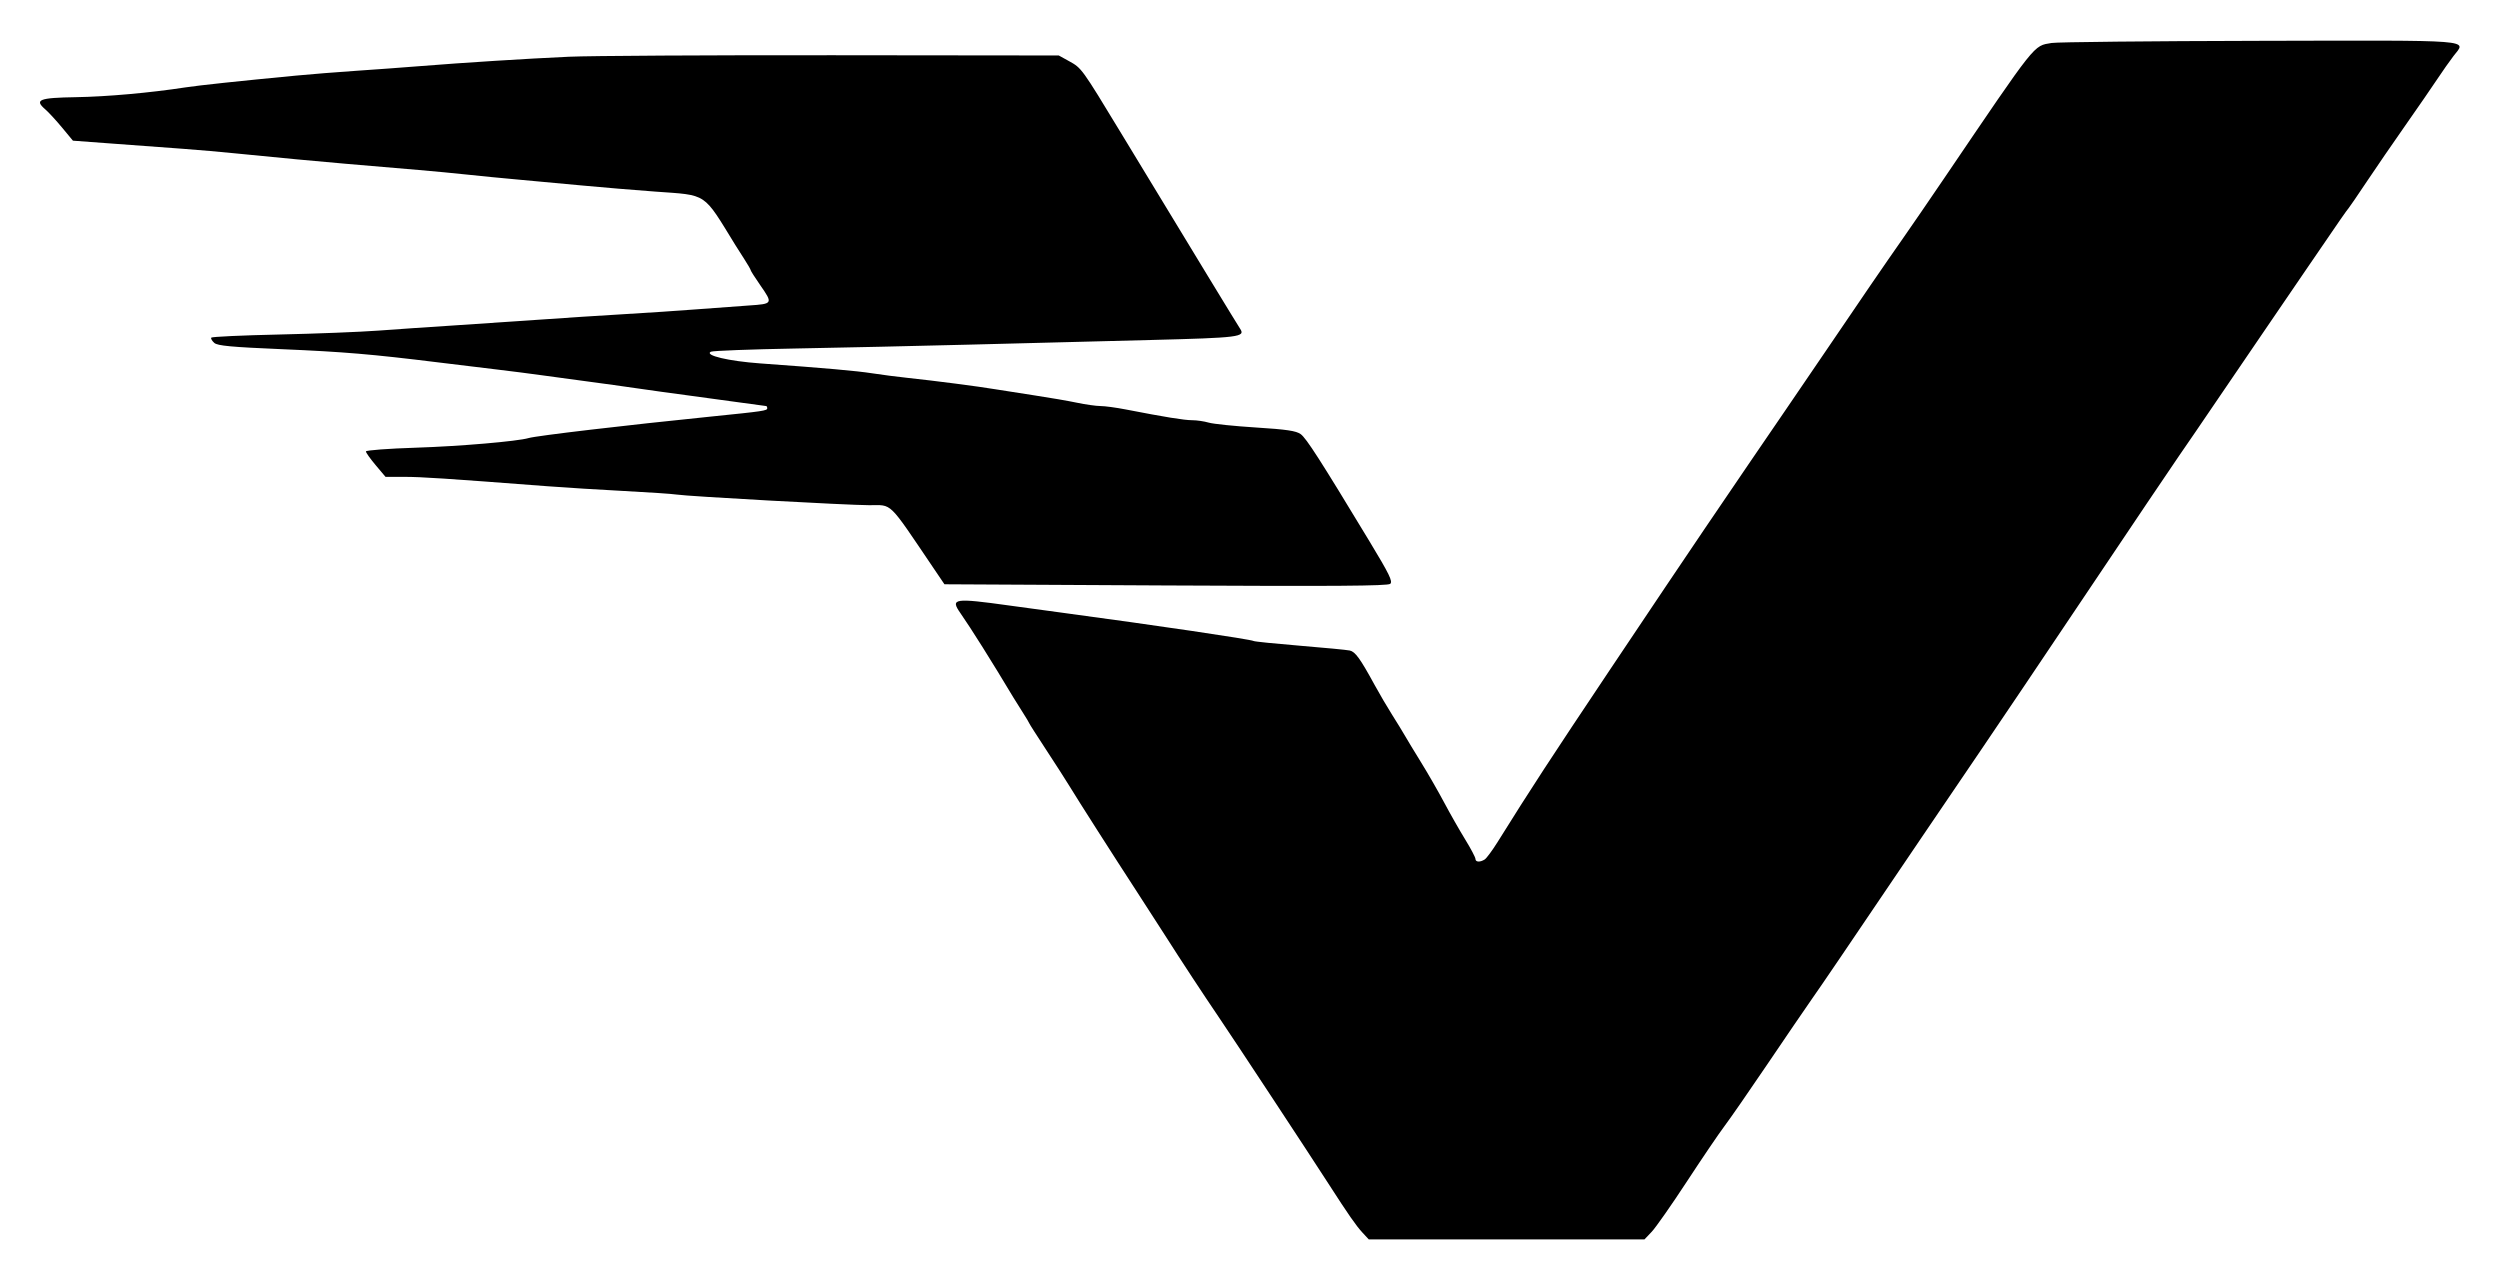
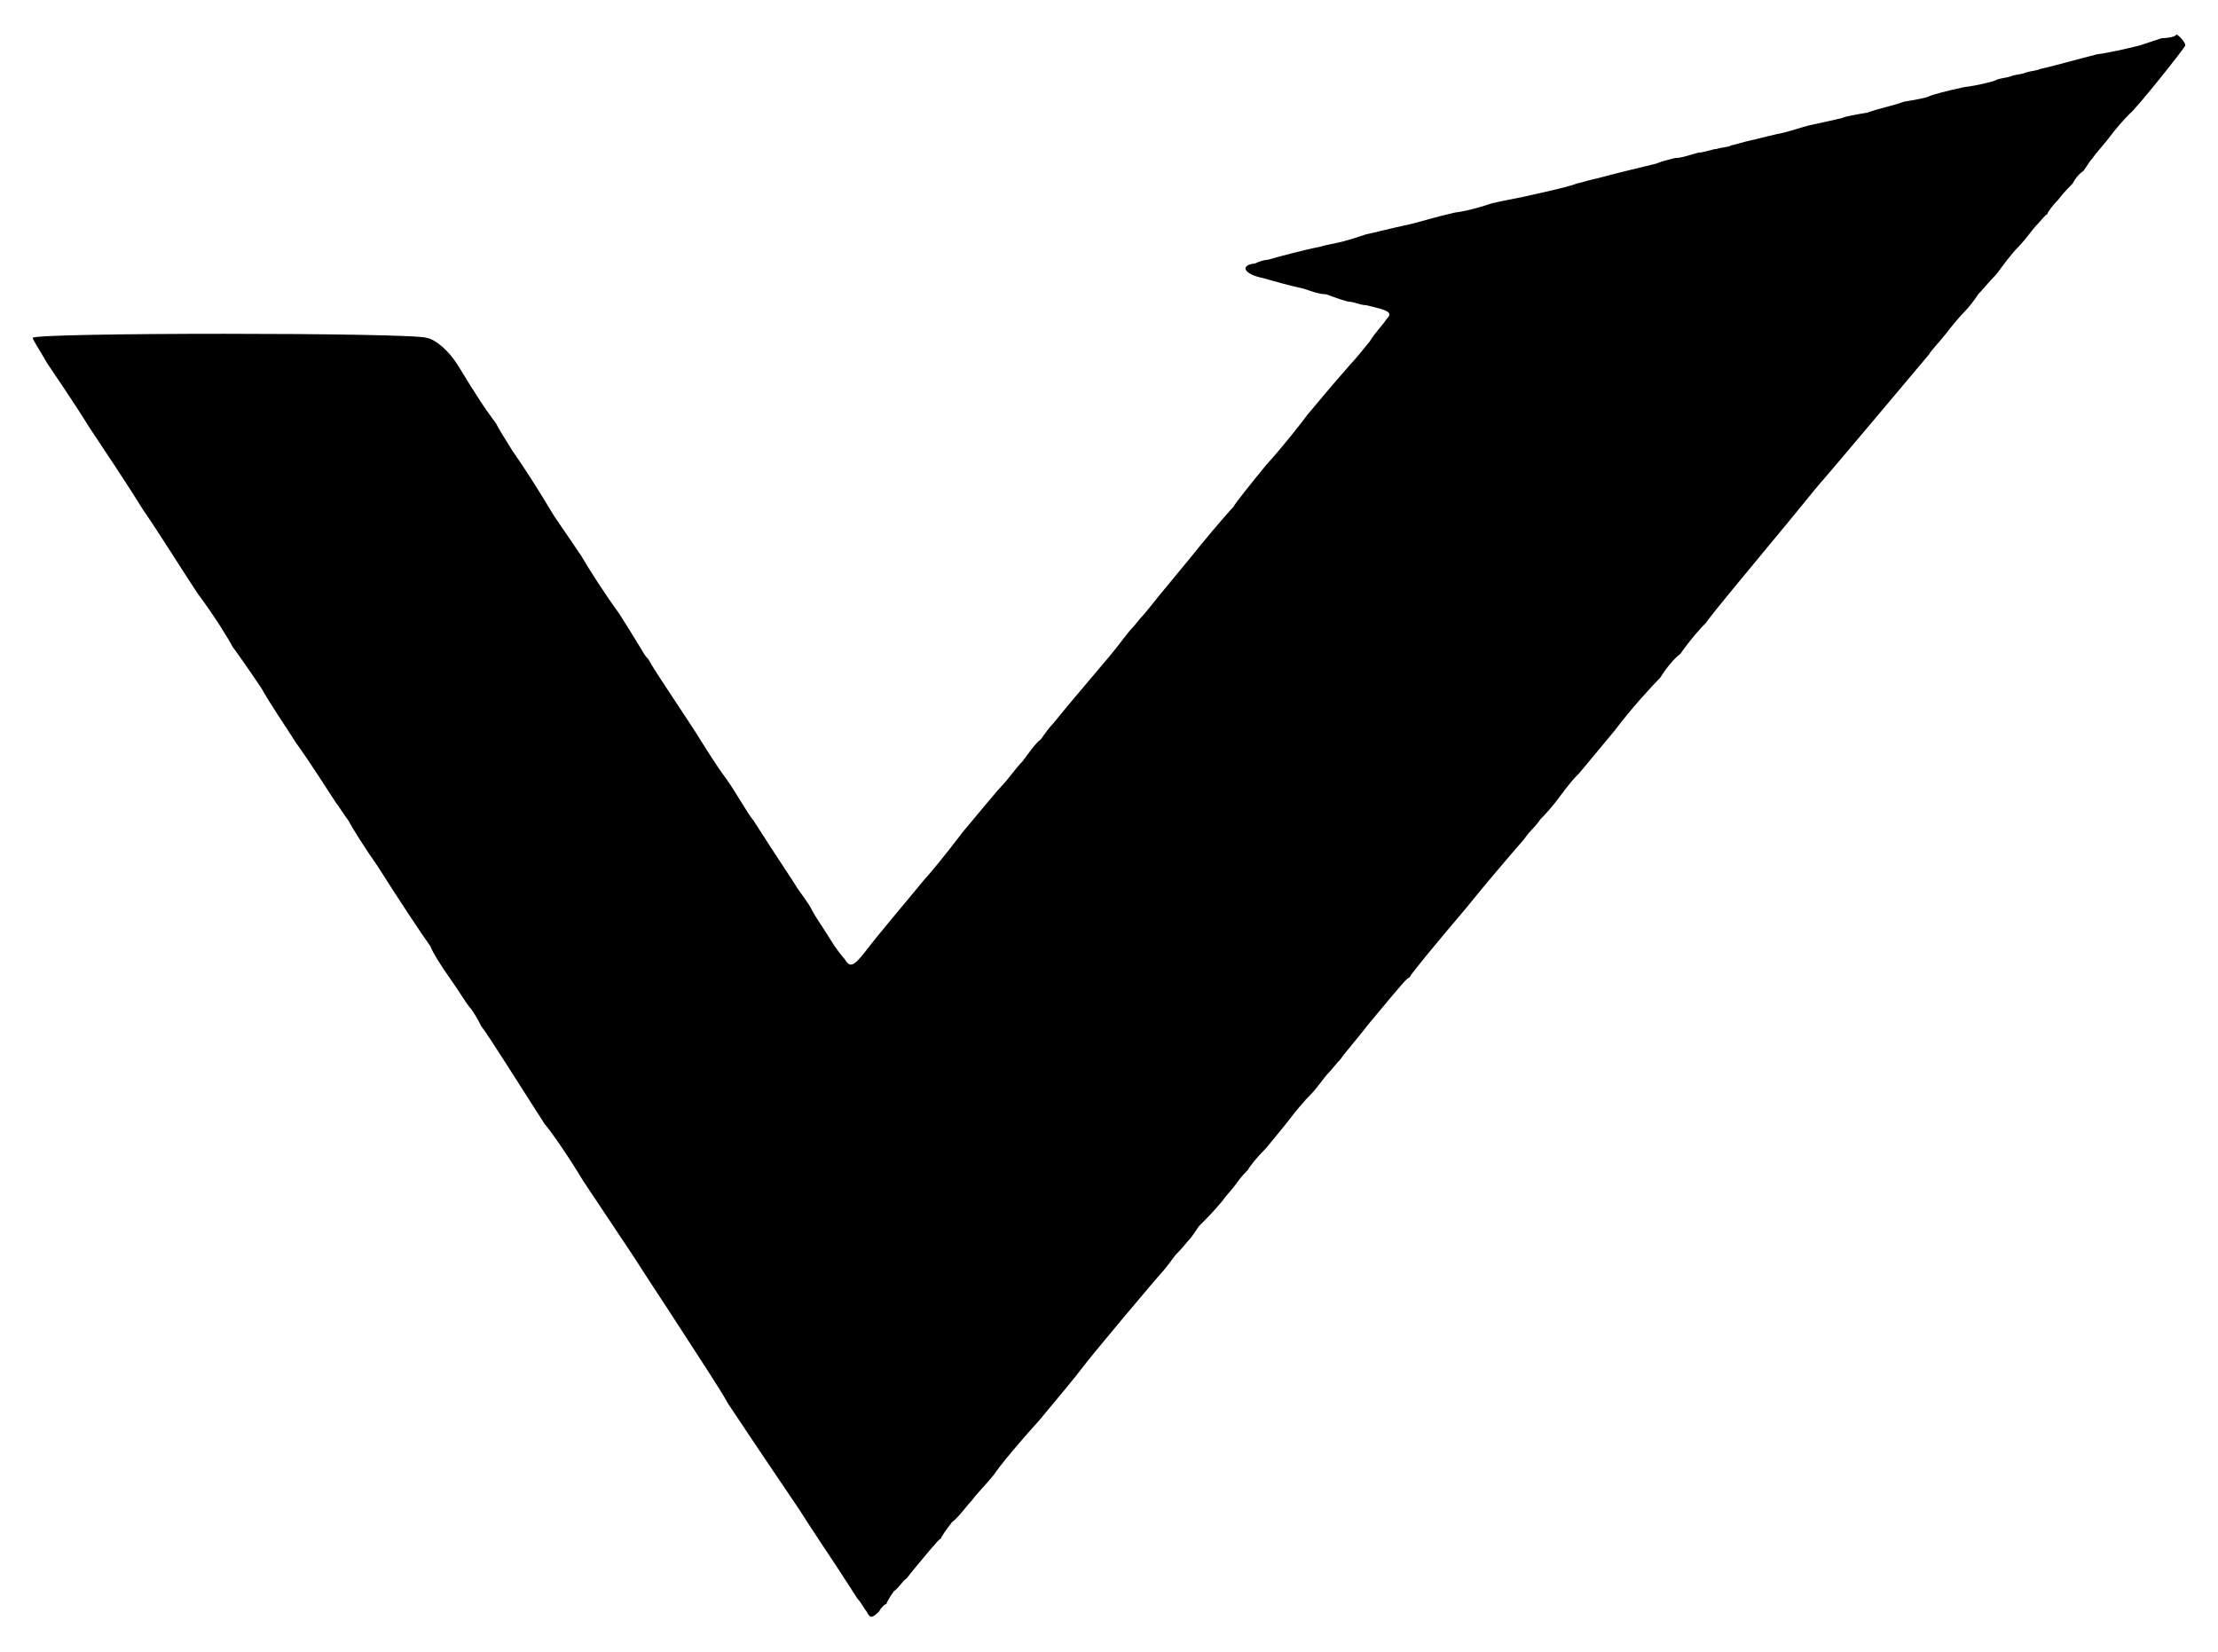
- <svg xmlns="http://www.w3.org/2000/svg" viewBox="0 0 1059 543" fill="#000000" role="img">
-   <path fill-rule="evenodd" d="M 869.026 18.208 C 861.267 19.533, 863.037 17.302, 823.564 75.500 C 817.223 84.850, 809.352 96.325, 806.074 101 C 798.656 111.578, 787.602 127.712, 773.530 148.500 C 767.573 157.300, 759.754 168.775, 756.154 174 C 752.555 179.225, 745.942 188.900, 741.460 195.500 C 736.977 202.100, 728.259 214.925, 722.087 224 C 715.914 233.075, 697.925 259.850, 682.110 283.500 C 656.350 322.023, 648.524 334.023, 634.413 356.632 C 632.164 360.234, 629.689 363.583, 628.913 364.075 C 626.927 365.332, 625 365.213, 625 363.834 C 625 363.193, 623.041 359.480, 620.648 355.584 C 618.254 351.688, 614.262 344.675, 611.778 340 C 609.293 335.325, 604.897 327.675, 602.008 323 C 599.120 318.325, 596.024 313.212, 595.128 311.639 C 594.233 310.065, 591.809 306.107, 589.743 302.844 C 587.676 299.580, 584.338 293.893, 582.323 290.205 C 576.167 278.932, 574.092 276.058, 571.749 275.556 C 570.512 275.291, 561.011 274.378, 550.636 273.526 C 540.261 272.674, 531.451 271.779, 531.058 271.536 C 529.909 270.826, 489.644 264.877, 449.500 259.487 C 442.900 258.601, 433 257.252, 427.500 256.489 C 404.100 253.243, 402.489 253.491, 406.803 259.681 C 411.343 266.197, 420.072 280.094, 429.302 295.500 C 429.961 296.600, 431.738 299.435, 433.250 301.800 C 434.763 304.165, 436 306.238, 436 306.406 C 436 306.574, 439.263 311.684, 443.250 317.761 C 447.238 323.838, 451.683 330.765, 453.128 333.155 C 456.427 338.609, 471.990 362.984, 481.441 377.500 C 485.380 383.550, 490.830 391.998, 493.552 396.273 C 500.539 407.250, 509.569 420.991, 516.700 431.500 C 523.037 440.838, 554.905 489.235, 562.793 501.500 C 571.053 514.343, 574.478 519.267, 577.151 522.145 L 579.802 525 638.205 525 L 696.608 525 699.692 521.750 C 701.388 519.962, 708.078 510.400, 714.558 500.500 C 721.038 490.600, 728.214 480.025, 730.504 477 C 732.793 473.975, 740.904 462.275, 748.528 451 C 756.151 439.725, 764.750 427.125, 767.637 423 C 772.517 416.029, 777.780 408.281, 814.166 354.500 C 821.608 343.500, 832.912 326.850, 839.286 317.500 C 845.659 308.150, 865.953 278, 884.384 250.500 C 902.814 223, 920.242 197.125, 923.111 193 C 925.981 188.875, 933.359 178.075, 939.508 169 C 945.656 159.925, 954.469 146.989, 959.093 140.253 C 966.706 129.163, 974.367 117.938, 977.009 114 C 978.627 111.589, 988.001 97.900, 991.389 93 C 993.100 90.525, 994.725 88.275, 995 88 C 995.275 87.725, 998.650 82.784, 1002.500 77.020 C 1006.350 71.255, 1013.775 60.442, 1019 52.990 C 1024.225 45.537, 1030.281 36.754, 1032.458 33.470 C 1034.636 30.187, 1037.718 25.804, 1039.308 23.730 C 1044.730 16.661, 1050.273 17.095, 957.206 17.296 C 911.061 17.396, 871.380 17.807, 869.026 18.208 M 241 24.035 C 223.034 24.844, 196.414 26.524, 177.500 28.043 C 170.900 28.573, 158.975 29.447, 151 29.985 C 143.025 30.523, 131.550 31.437, 125.500 32.016 C 100.972 34.362, 84.182 36.152, 78.500 37.025 C 63.543 39.323, 45.333 40.949, 32.142 41.165 C 16.479 41.421, 14.443 42.236, 19.204 46.347 C 20.575 47.531, 23.766 50.995, 26.295 54.045 L 30.893 59.590 48.196 60.873 C 57.713 61.579, 70.900 62.551, 77.500 63.033 C 84.100 63.515, 94 64.378, 99.500 64.950 C 105 65.522, 116.700 66.661, 125.500 67.480 C 140.322 68.861, 148.025 69.533, 177.500 72.018 C 183.550 72.529, 192.775 73.408, 198 73.973 C 203.225 74.539, 212.900 75.484, 219.500 76.075 C 226.100 76.666, 238.250 77.788, 246.500 78.568 C 254.750 79.347, 268.700 80.512, 277.500 81.155 C 299.966 82.797, 297.593 81.214, 311.520 103.842 C 312.082 104.754, 313.769 107.404, 315.270 109.730 C 316.772 112.057, 318 114.189, 318 114.470 C 318 114.750, 319.799 117.571, 321.999 120.739 C 327.479 128.634, 327.429 128.725, 317.250 129.404 C 312.438 129.726, 302.425 130.461, 295 131.038 C 287.575 131.615, 273.850 132.531, 264.500 133.074 C 255.150 133.617, 238.500 134.699, 227.500 135.479 C 216.500 136.258, 200.075 137.366, 191 137.941 C 181.925 138.515, 168.200 139.456, 160.500 140.032 C 152.800 140.607, 133.769 141.358, 118.210 141.700 C 102.650 142.042, 89.723 142.639, 89.483 143.027 C 89.243 143.415, 89.824 144.418, 90.774 145.255 C 92.152 146.470, 97.946 147.008, 119.500 147.922 C 145.514 149.025, 157.567 150.042, 185.500 153.492 C 192.650 154.375, 203.675 155.712, 210 156.462 C 216.325 157.213, 225.100 158.336, 229.500 158.958 C 233.900 159.579, 242.675 160.770, 249 161.604 C 255.325 162.438, 264.775 163.750, 270 164.520 C 275.225 165.289, 284.900 166.630, 291.500 167.499 C 298.100 168.369, 308.126 169.737, 313.780 170.540 C 319.434 171.343, 324.272 172, 324.530 172 C 324.789 172, 325 172.422, 325 172.939 C 325 173.973, 323.534 174.188, 301 176.474 C 265.080 180.116, 227.303 184.569, 223.940 185.556 C 219.172 186.956, 194.748 189.046, 176.250 189.638 C 164.563 190.011, 155 190.728, 155 191.229 C 155 191.731, 156.870 194.359, 159.157 197.071 L 163.313 202 171.303 202 C 178.513 202, 188.240 202.637, 232 205.977 C 239.425 206.544, 254.050 207.454, 264.500 207.999 C 274.950 208.544, 284.850 209.213, 286.500 209.485 C 291.029 210.233, 359.227 214, 368.232 214 C 378.160 214, 375.935 211.826, 395.285 240.428 L 400.069 247.500 493.785 248 C 565.051 248.380, 587.834 248.217, 588.896 247.318 C 590.056 246.336, 588.570 243.287, 580.122 229.318 C 559.215 194.746, 553.343 185.601, 550.954 183.887 C 549.025 182.503, 544.967 181.903, 532 181.085 C 522.925 180.513, 513.928 179.585, 512.007 179.022 C 510.085 178.460, 506.935 178, 505.007 178.001 C 501.662 178.002, 493.482 176.678, 476.977 173.465 C 472.840 172.659, 467.978 172, 466.175 172 C 464.371 172, 459.881 171.366, 456.197 170.592 C 452.514 169.817, 444.550 168.441, 438.500 167.533 C 432.450 166.625, 424.800 165.427, 421.500 164.872 C 414.534 163.700, 396.034 161.301, 384.500 160.074 C 380.100 159.606, 373.350 158.735, 369.500 158.137 C 362.697 157.081, 349.757 155.937, 322 153.938 C 308.654 152.976, 298.260 150.515, 301.115 148.992 C 301.877 148.585, 318.025 147.969, 337 147.624 C 355.975 147.278, 389.275 146.537, 411 145.978 C 432.725 145.418, 467.109 144.538, 487.408 144.022 C 525.150 143.063, 527.669 142.744, 525.293 139.222 C 524.199 137.601, 506.866 109.118, 474.955 56.500 C 458.095 28.700, 458.219 28.871, 452.823 25.889 L 448.500 23.500 353 23.396 C 300.475 23.339, 250.075 23.627, 241 24.035" />
+ <svg xmlns="http://www.w3.org/2000/svg" viewBox="0 0 1221 909" fill="#000000" role="img">
+   <path fill-rule="evenodd" d="M 1198 19 C 1198 20, 1194 21, 1190 21 C 1187 22, 1181 24, 1178 25 C 1170 27, 1161 29, 1154 30 C 1146 32, 1128 37, 1123 38 C 1121 39, 1118 39, 1115 40 C 1113 41, 1109 41, 1107 42 C 1104 43, 1101 43, 1099 44 C 1097 45, 1089 47, 1081 48 C 1072 50, 1064 52, 1062 53 C 1060 54, 1054 55, 1048 56 C 1043 58, 1033 60, 1028 62 C 1022 63, 1016 64, 1014 65 C 1010 66, 1005 67, 996 69 C 992 70, 986 72, 982 73 C 977 74, 969 76, 965 77 C 960 78, 954 80, 953 80 C 952 81, 948 81, 945 82 C 943 82, 938 84, 935 84 C 931 85, 926 87, 922 87 C 918 88, 914 89, 912 90 C 904 92, 891 95, 880 98 C 875 99, 869 101, 868 101 C 866 102, 858 104, 849 106 C 832 110, 829 110, 821 112 C 818 113, 809 116, 801 117 C 792 119, 782 122, 778 123 C 760 127, 757 128, 752 129 C 749 130, 743 132, 739 133 C 735 134, 729 135, 726 136 C 720 137, 701 142, 698 143 C 696 143, 693 144, 691 145 C 682 146, 685 151, 695 153 C 702 155, 709 157, 718 159 C 721 160, 726 162, 730 162 C 733 163, 738 165, 742 166 C 745 166, 749 168, 752 168 C 765 171, 767 172, 763 176 C 762 178, 757 183, 754 188 C 750 193, 745 199, 743 201 C 729 217, 726 221, 720 228 C 717 232, 707 245, 697 256 C 688 267, 680 277, 679 279 C 678 280, 670 289, 661 300 C 653 310, 642 323, 638 328 C 634 333, 630 338, 629 339 C 627 341, 625 344, 623 346 C 621 348, 616 355, 611 361 C 594 381, 584 393, 580 398 C 578 400, 575 404, 573 407 C 570 409, 566 415, 563 419 C 559 423, 555 429, 552 432 C 550 434, 540 446, 530 458 C 521 470, 511 482, 509 484 C 500 495, 483 515, 477 523 C 470 532, 468 533, 465 528 C 464 527, 460 522, 457 517 C 454 512, 449 505, 447 501 C 445 497, 441 492, 439 489 C 436 484, 431 477, 415 452 C 411 447, 405 436, 400 429 C 394 421, 388 411, 386 408 C 380 398, 360 369, 357 363 C 355 361, 354 359, 354 359 C 354 359, 348 349, 341 338 C 333 327, 324 313, 320 306 C 316 300, 309 290, 305 284 C 296 269, 289 258, 282 248 C 279 243, 275 237, 273 233 C 270 229, 265 222, 262 217 C 258 211, 254 204, 252 201 C 247 193, 240 187, 235 186 C 227 183, 18 183, 18 186 C 18 187, 22 193, 26 200 C 30 206, 41 222, 49 235 C 57 247, 71 268, 79 281 C 88 294, 101 315, 109 327 C 118 339, 126 352, 128 356 C 131 360, 138 370, 144 379 C 149 388, 158 401, 163 409 C 171 420, 181 436, 185 442 C 186 443, 189 448, 192 452 C 194 456, 201 467, 208 477 C 220 496, 232 514, 237 521 C 238 524, 243 532, 248 539 C 253 546, 257 553, 259 555 C 260 556, 263 561, 265 565 C 269 570, 289 602, 300 619 C 302 621, 312 635, 321 650 C 331 665, 343 683, 349 692 C 354 700, 366 718, 375 732 C 384 746, 396 764, 401 773 C 413 791, 421 803, 440 831 C 447 842, 457 857, 461 863 C 465 869, 470 877, 472 880 C 474 882, 476 886, 477 887 C 479 891, 480 891, 484 887 C 485 885, 487 883, 488 883 C 488 882, 490 879, 492 876 C 495 874, 497 870, 499 869 C 502 865, 508 858, 513 852 C 515 850, 517 847, 518 847 C 518 846, 521 842, 524 838 C 528 835, 532 829, 535 826 C 537 823, 543 817, 547 812 C 551 806, 562 793, 572 782 C 582 770, 592 758, 595 754 C 600 747, 638 702, 640 700 C 641 699, 644 695, 647 691 C 651 687, 654 683, 655 682 C 656 681, 658 678, 660 675 C 665 670, 668 667, 673 661 C 675 658, 679 654, 681 651 C 683 648, 686 645, 687 644 C 688 642, 692 637, 697 632 C 701 627, 707 620, 710 616 C 713 612, 718 606, 722 602 C 725 599, 729 593, 731 591 C 733 589, 736 585, 738 583 C 740 580, 747 572, 754 563 C 774 539, 774 539, 776 538 C 776 537, 790 520, 807 500 C 824 479, 839 462, 839 462 C 839 462, 841 459, 843 457 C 846 454, 848 451, 848 451 C 848 451, 852 447, 856 442 C 865 430, 866 429, 869 426 C 870 425, 879 414, 889 402 C 898 390, 910 377, 914 373 C 917 368, 922 362, 925 360 C 927 357, 933 349, 939 343 C 944 336, 960 317, 974 300 C 989 282, 1001 267, 1002 266 C 1004 264, 1057 201, 1062 195 C 1063 193, 1067 189, 1071 184 C 1074 180, 1079 174, 1082 171 C 1084 169, 1087 165, 1089 162 C 1091 160, 1095 155, 1099 151 C 1102 147, 1107 140, 1111 136 C 1115 132, 1119 126, 1122 123 C 1124 121, 1126 118, 1127 118 C 1127 117, 1130 113, 1133 110 C 1136 106, 1140 102, 1141 101 C 1142 99, 1144 96, 1147 94 C 1149 91, 1151 88, 1152 87 C 1154 84, 1158 80, 1164 72 C 1168 67, 1172 63, 1172 63 C 1176 60, 1203 26, 1203 25 C 1203 23, 1199 19, 1198 19" />
</svg>
